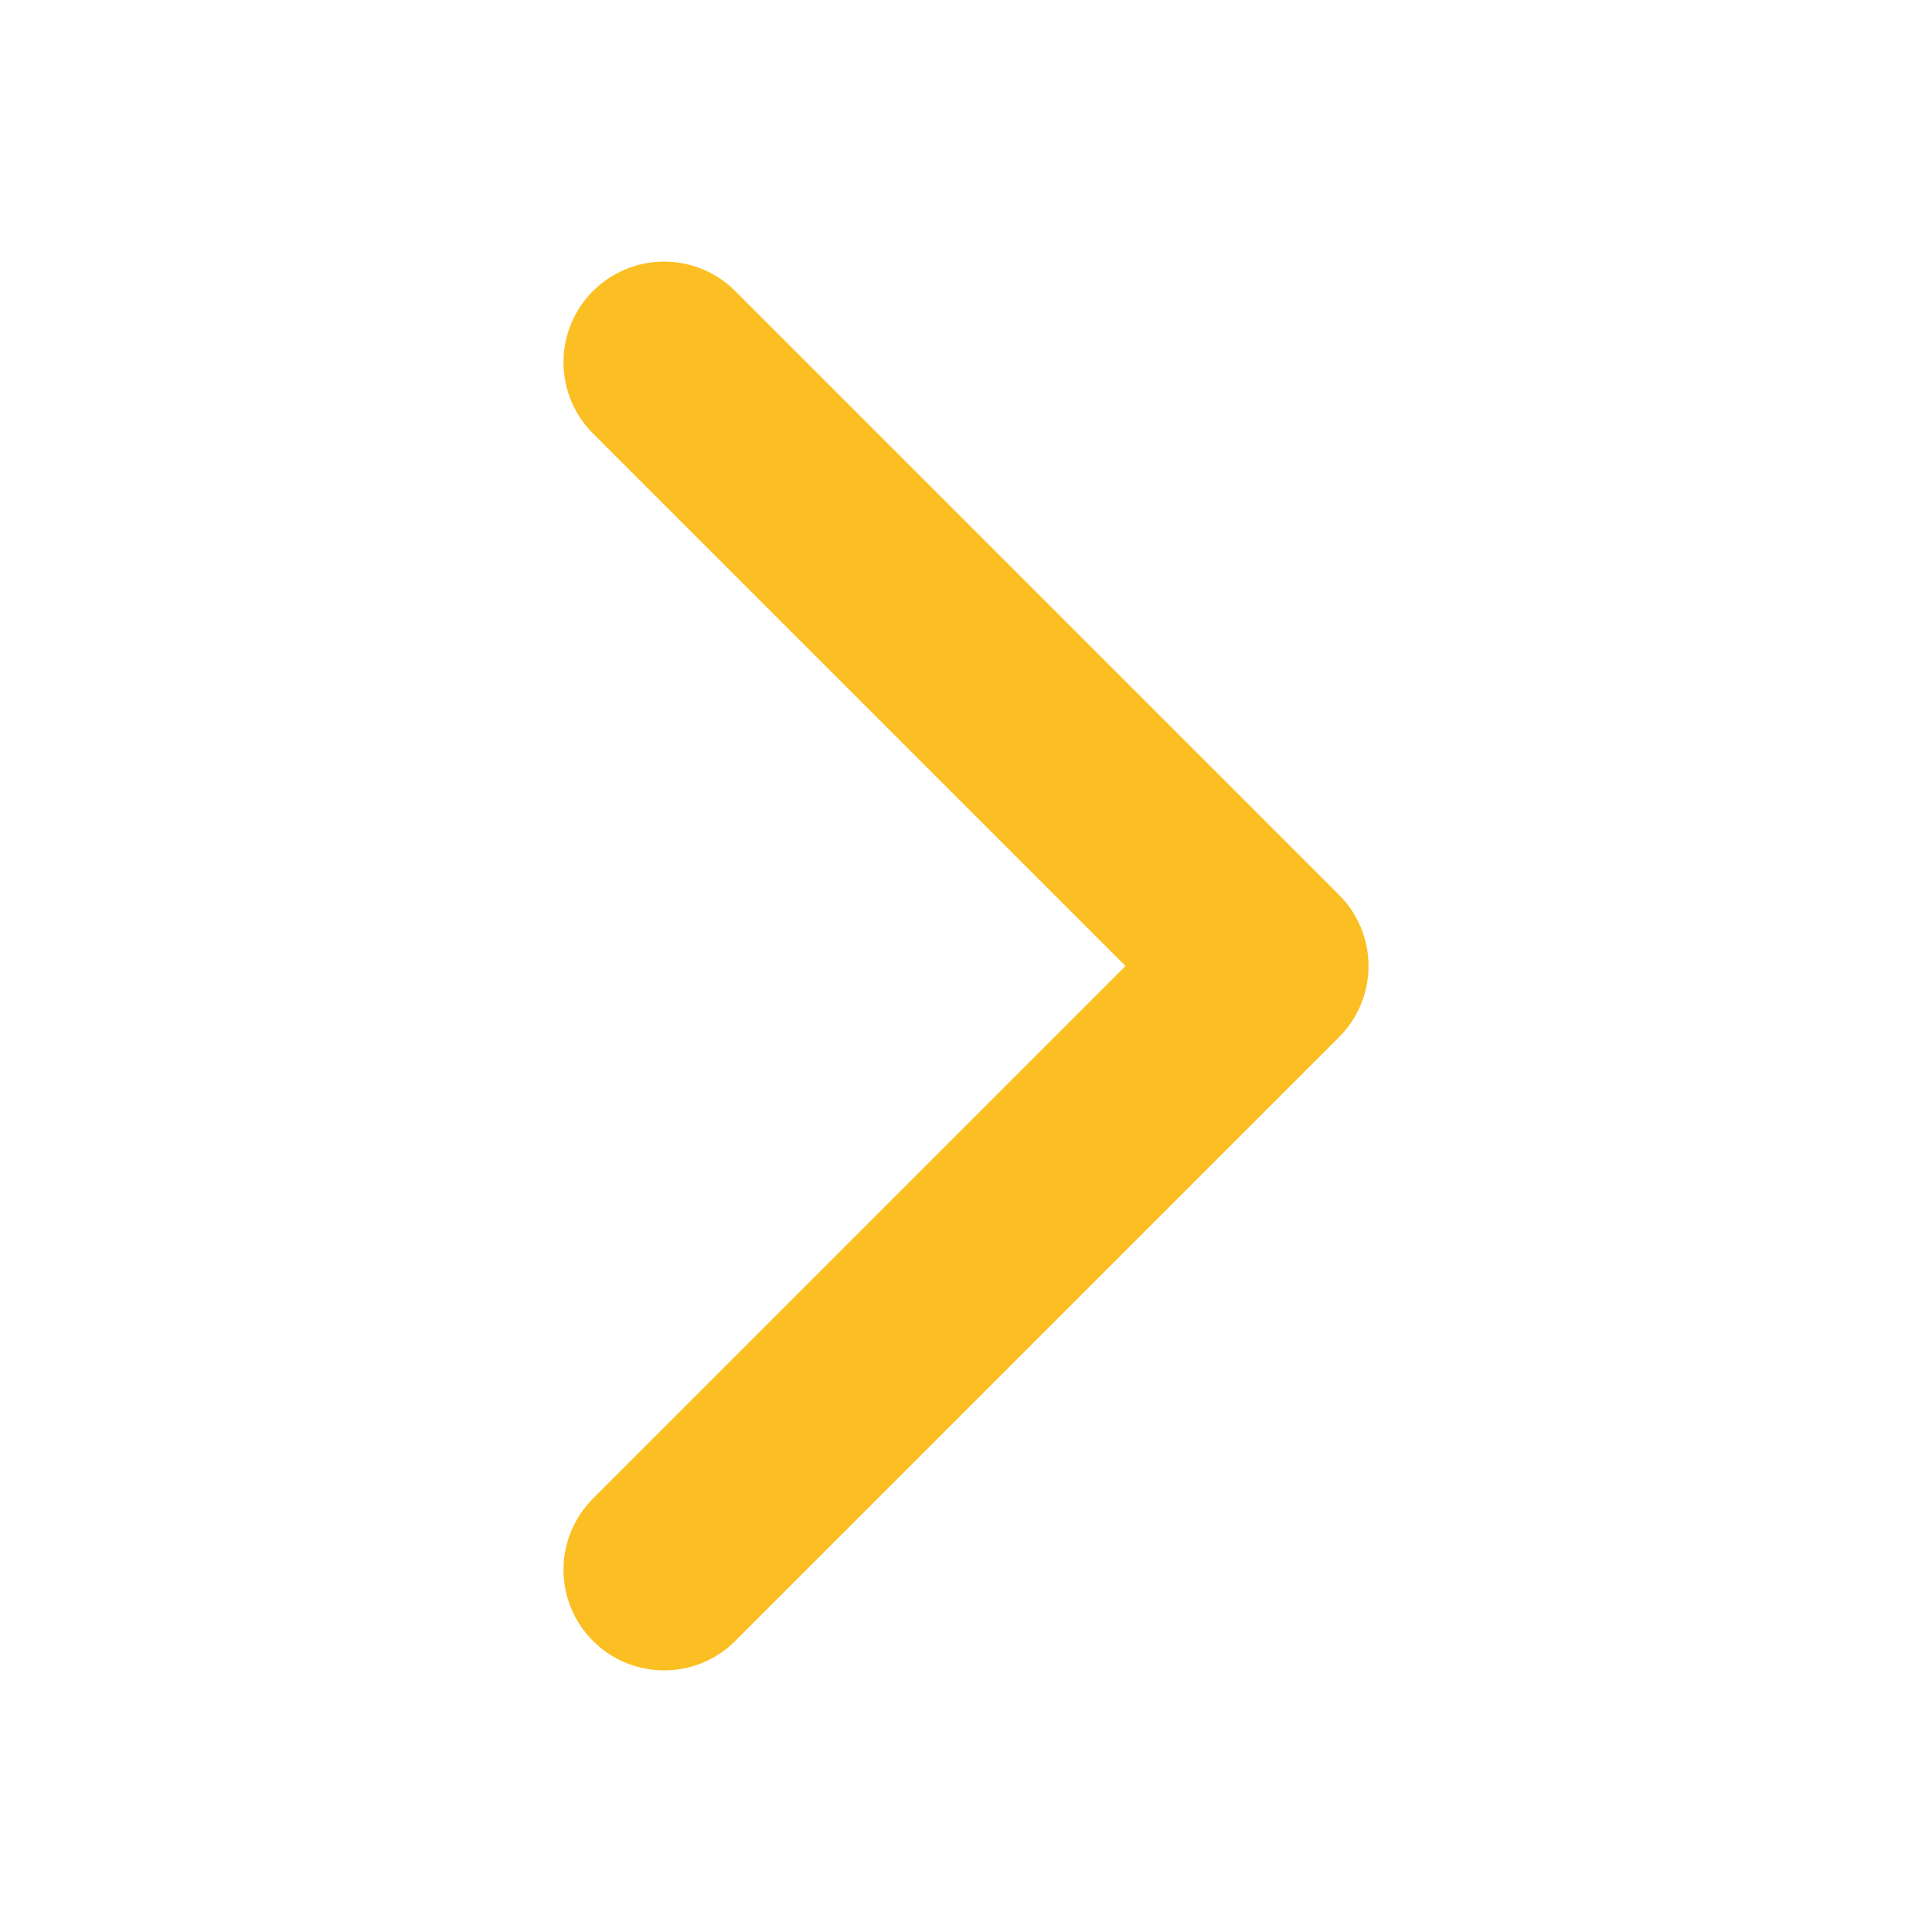
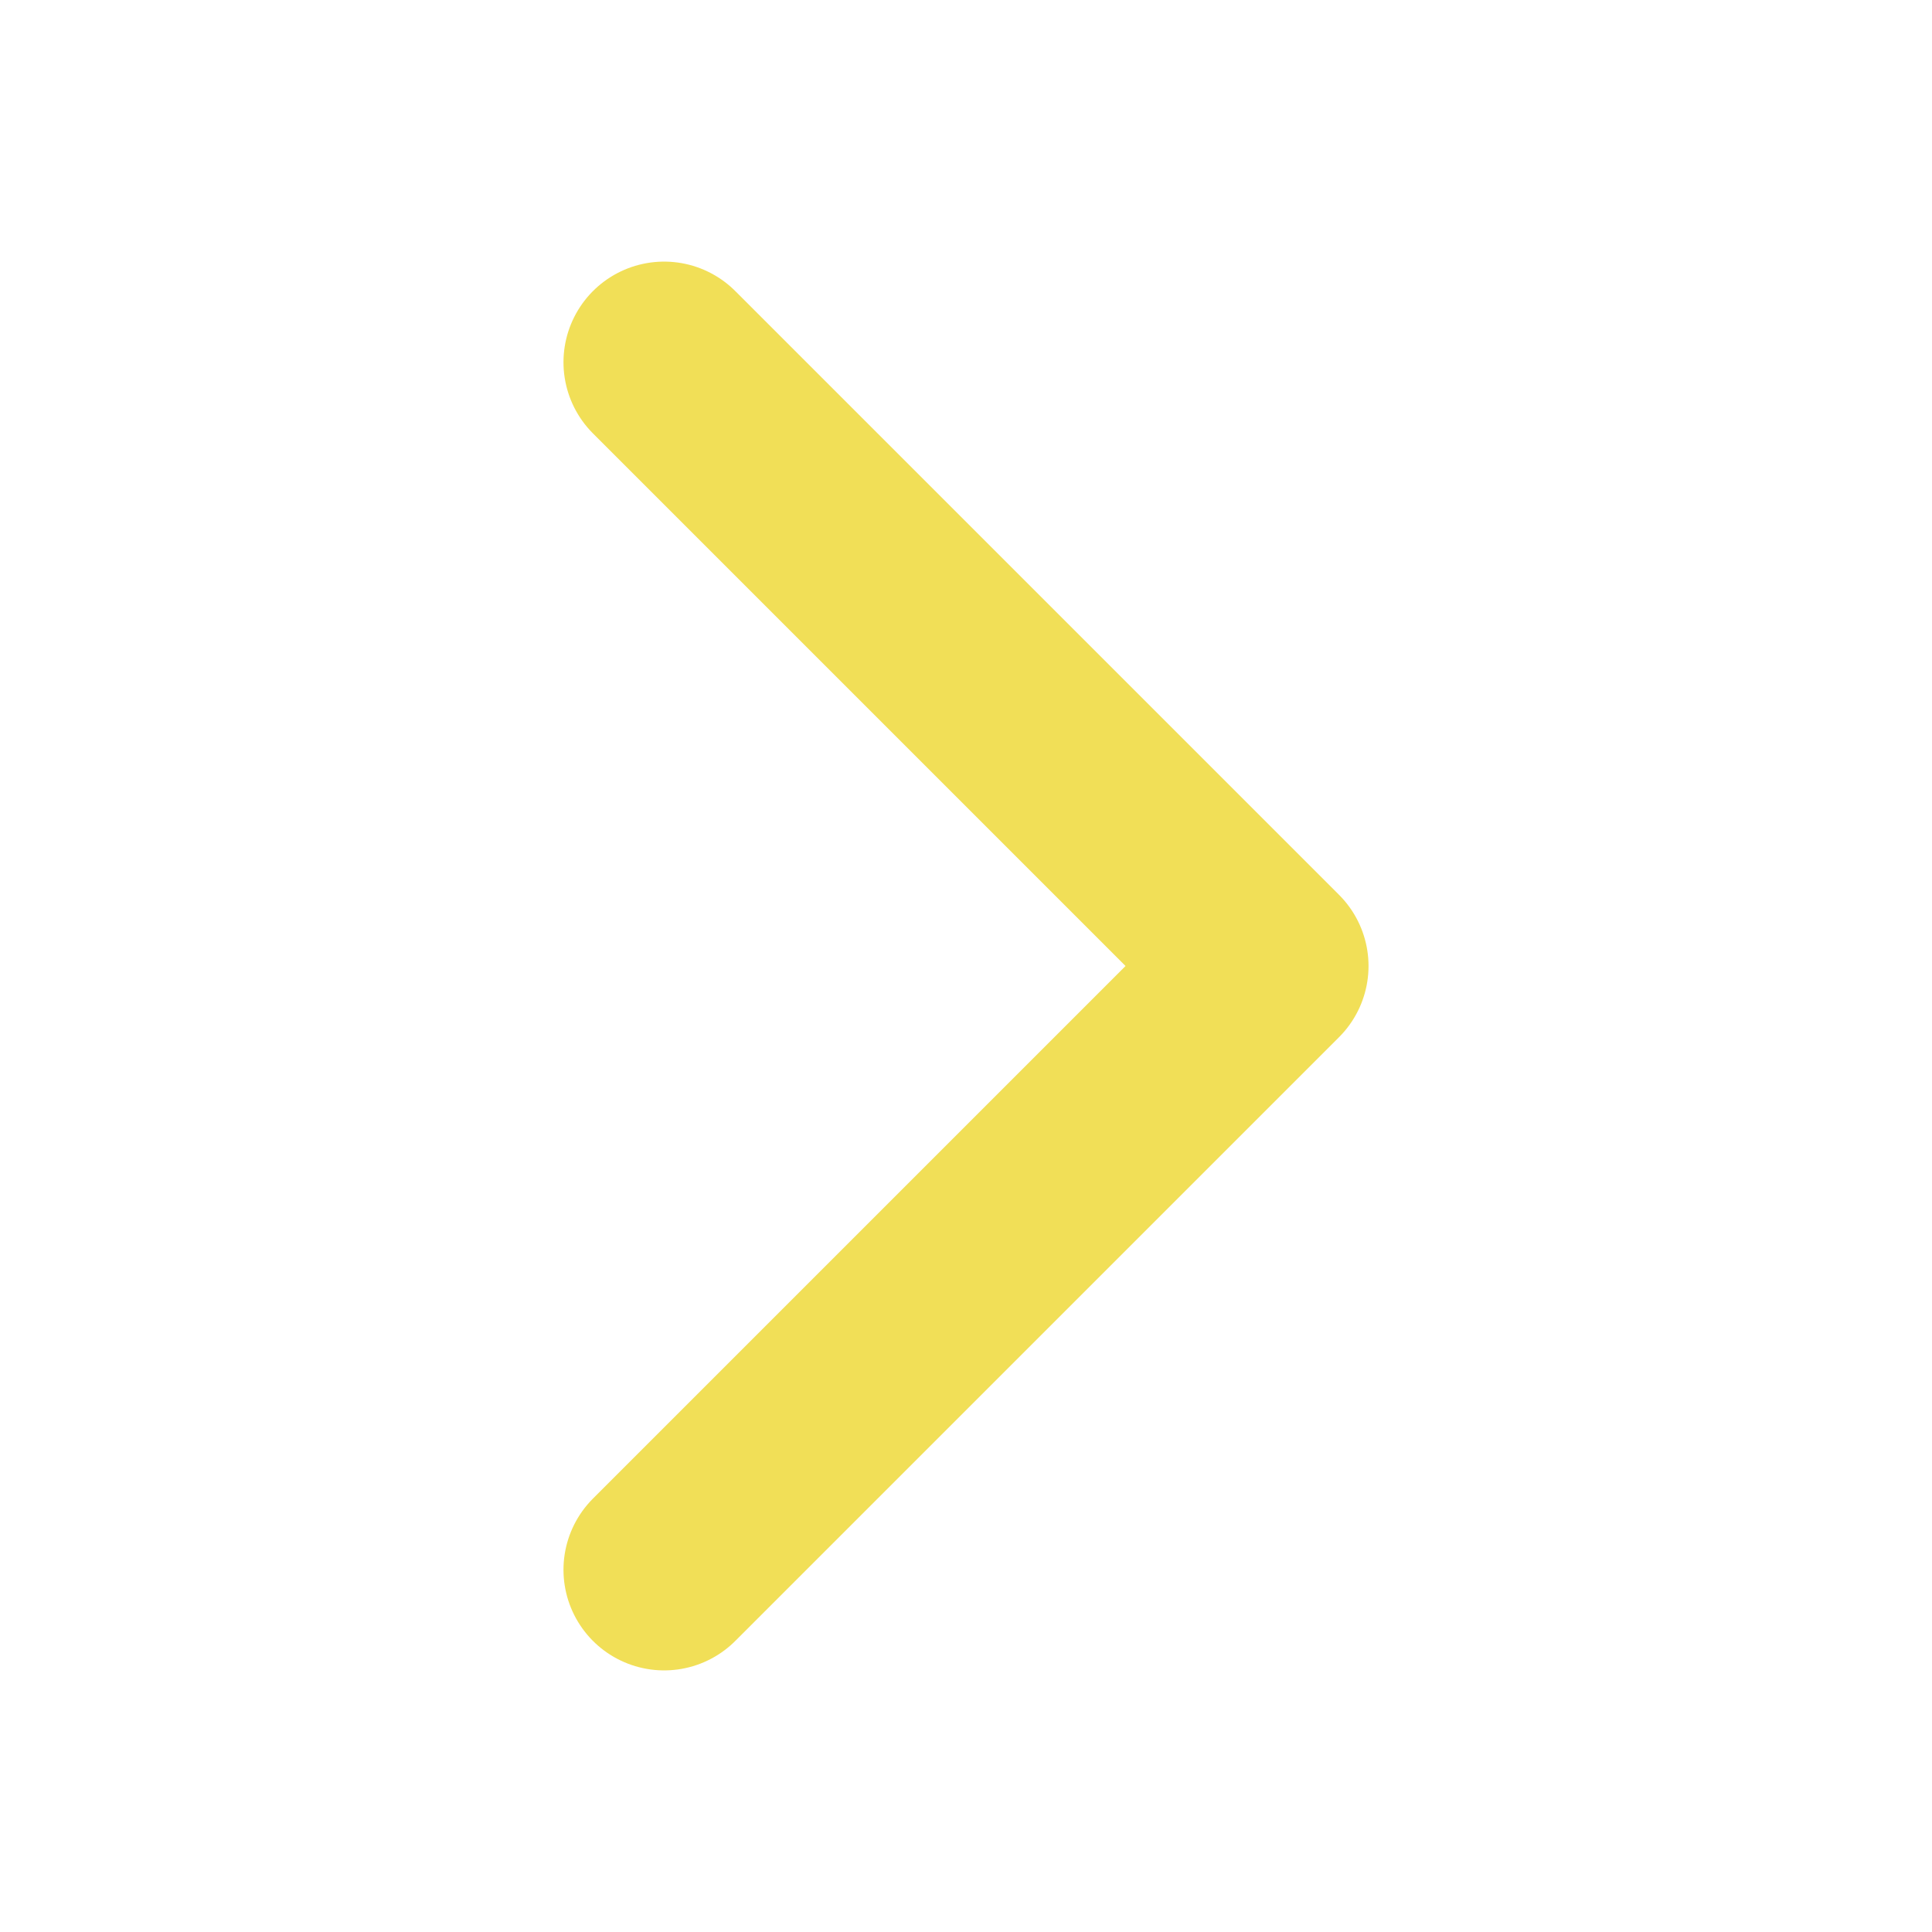
<svg xmlns="http://www.w3.org/2000/svg" preserveAspectRatio="none" overflow="visible" style="display: block;" width="16" height="16" viewBox="0 0 16 16" fill="none">
  <g id="SVG">
-     <path id="Vector" d="M5.5 3L10.5 8L5.5 13" stroke="#FBBF24" stroke-width="1.667" stroke-linecap="round" stroke-linejoin="round" />
+     <path id="Vector" d="M5.5 3L10.5 8L5.5 13" stroke="#F1DF57" stroke-width="1.667" stroke-linecap="round" stroke-linejoin="round" />
  </g>
</svg>
